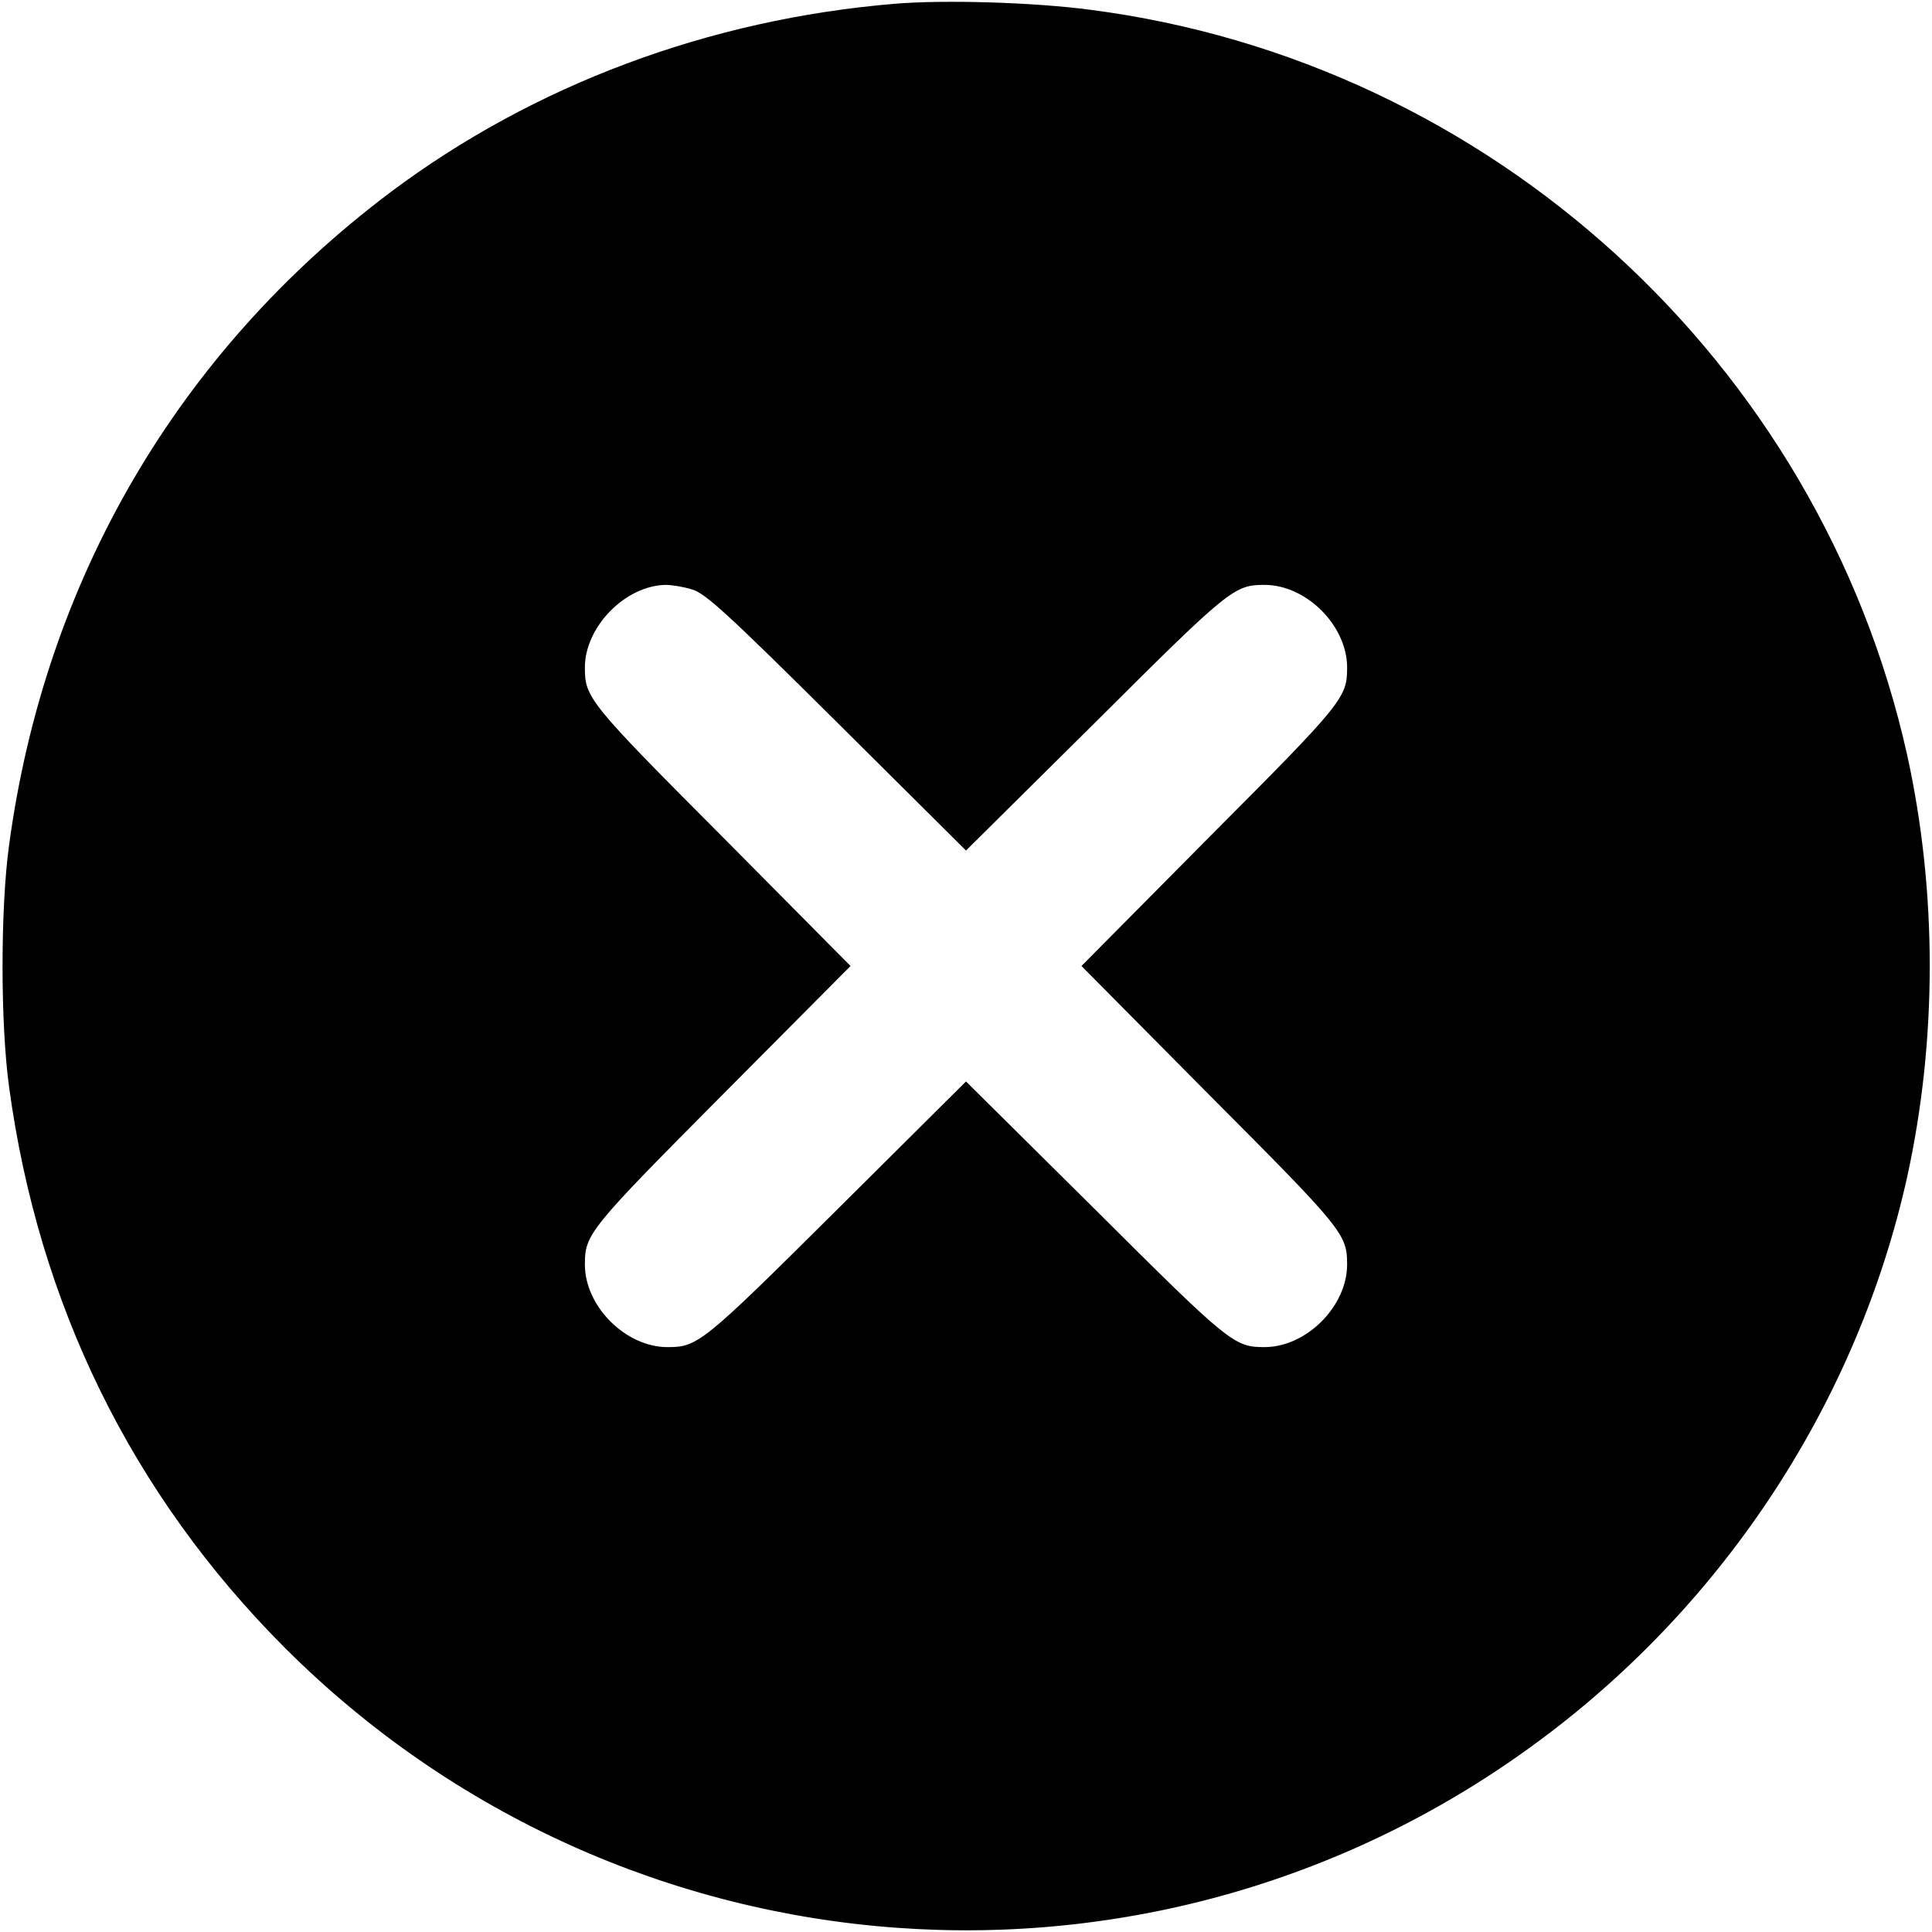
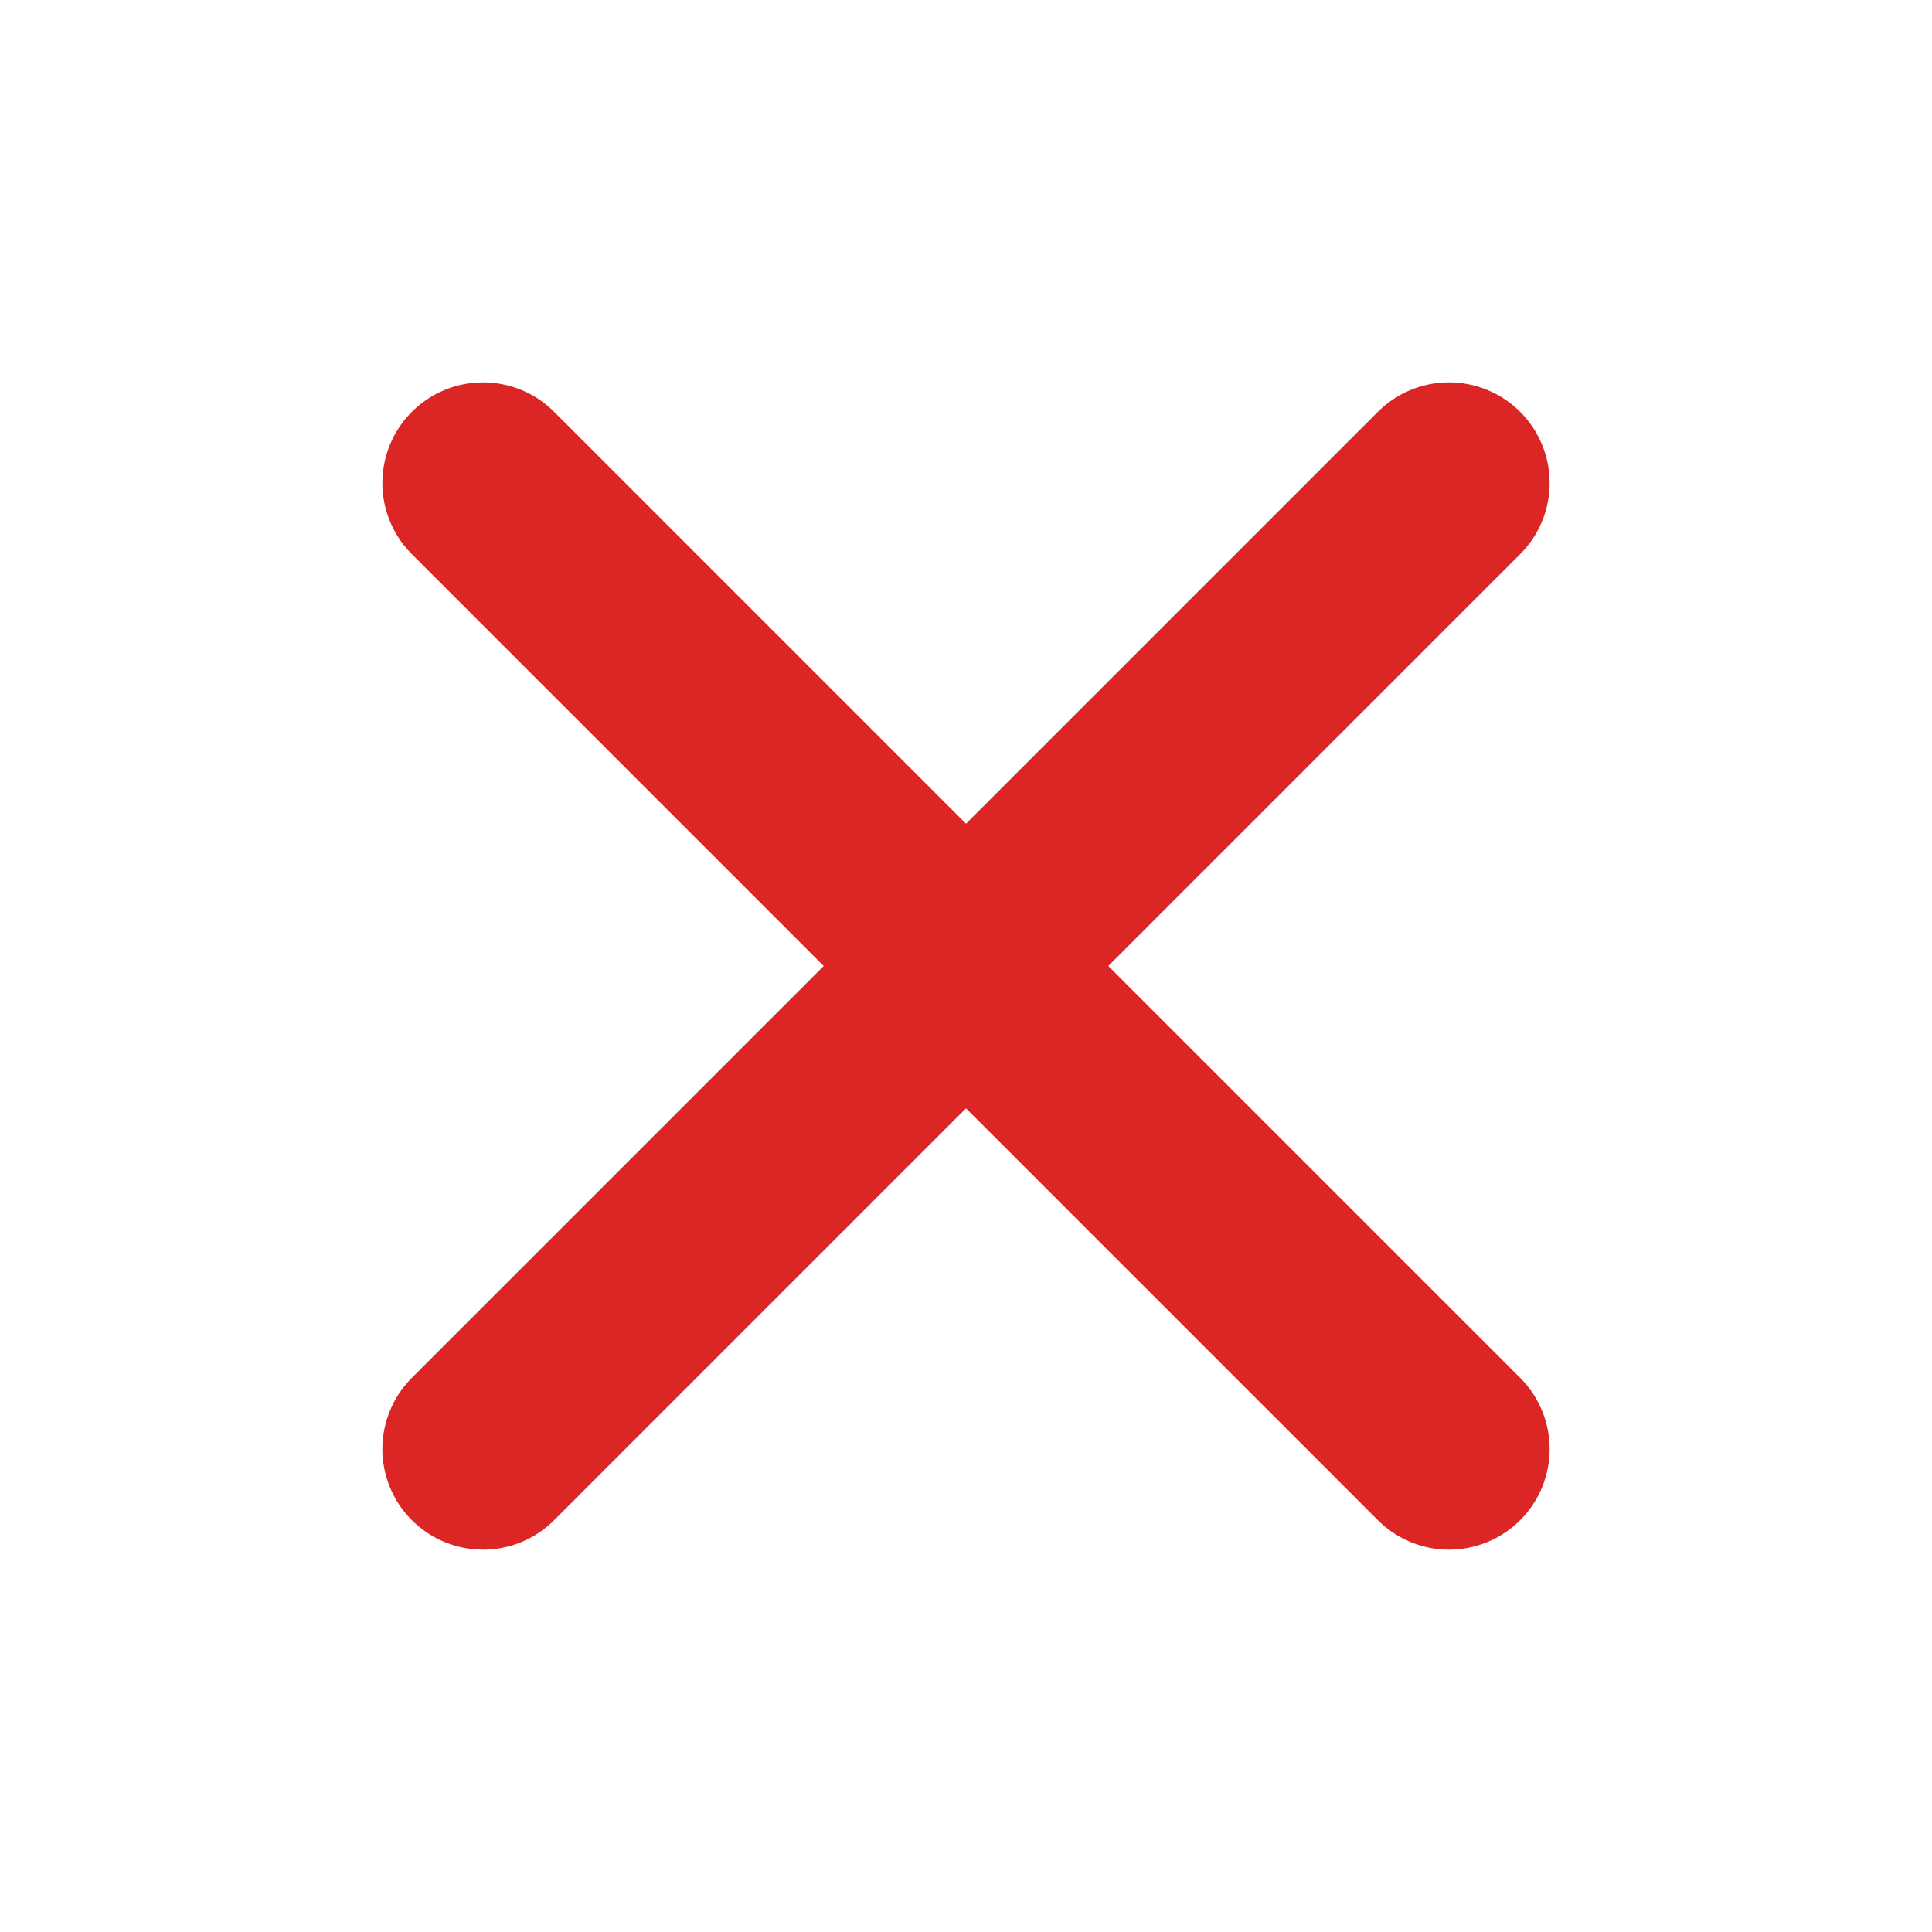
- <svg xmlns="http://www.w3.org/2000/svg" version="1.0" width="512pt" height="512pt" viewBox="0 0 512 512" preserveAspectRatio="xMidYMid meet">
-   <g transform="translate(0,512) scale(0.1,-0.1)" fill="#000000" stroke="none">
-     <path d="M2371 5110 c-492 -41 -957 -215 -1337 -500 -563 -424 -915 -1027 -1010 -1730 -23 -168 -23 -472 0 -640 78 -576 325 -1080 730 -1486 898 -898 2315 -1002 3332 -242 490 365 837 899 968 1488 80 364 80 757 0 1120 -232 1041 -1105 1837 -2164 1974 -150 20 -388 27 -519 16z m-537 -1552 c35 -10 95 -65 384 -352 l342 -340 343 340 c355 354 368 364 448 364 111 0 219 -108 219 -219 0 -80 -10 -93 -364 -448 l-340 -343 340 -343 c354 -355 364 -368 364 -448 0 -111 -108 -219 -219 -219 -80 0 -93 10 -448 364 l-343 340 -342 -340 c-356 -354 -369 -364 -449 -364 -111 0 -219 108 -219 219 0 80 10 93 364 449 l340 342 -340 343 c-354 355 -364 368 -364 448 0 108 107 217 214 219 16 0 47 -5 70 -12z" />
-   </g>
+ <svg xmlns="http://www.w3.org/2000/svg" viewBox="0 0 24 24" fill="none" stroke="#DC2626" stroke-width="2.5" stroke-linecap="round">
+   <line x1="18" y1="6" x2="6" y2="18" />
+   <line x1="6" y1="6" x2="18" y2="18" />
</svg>
